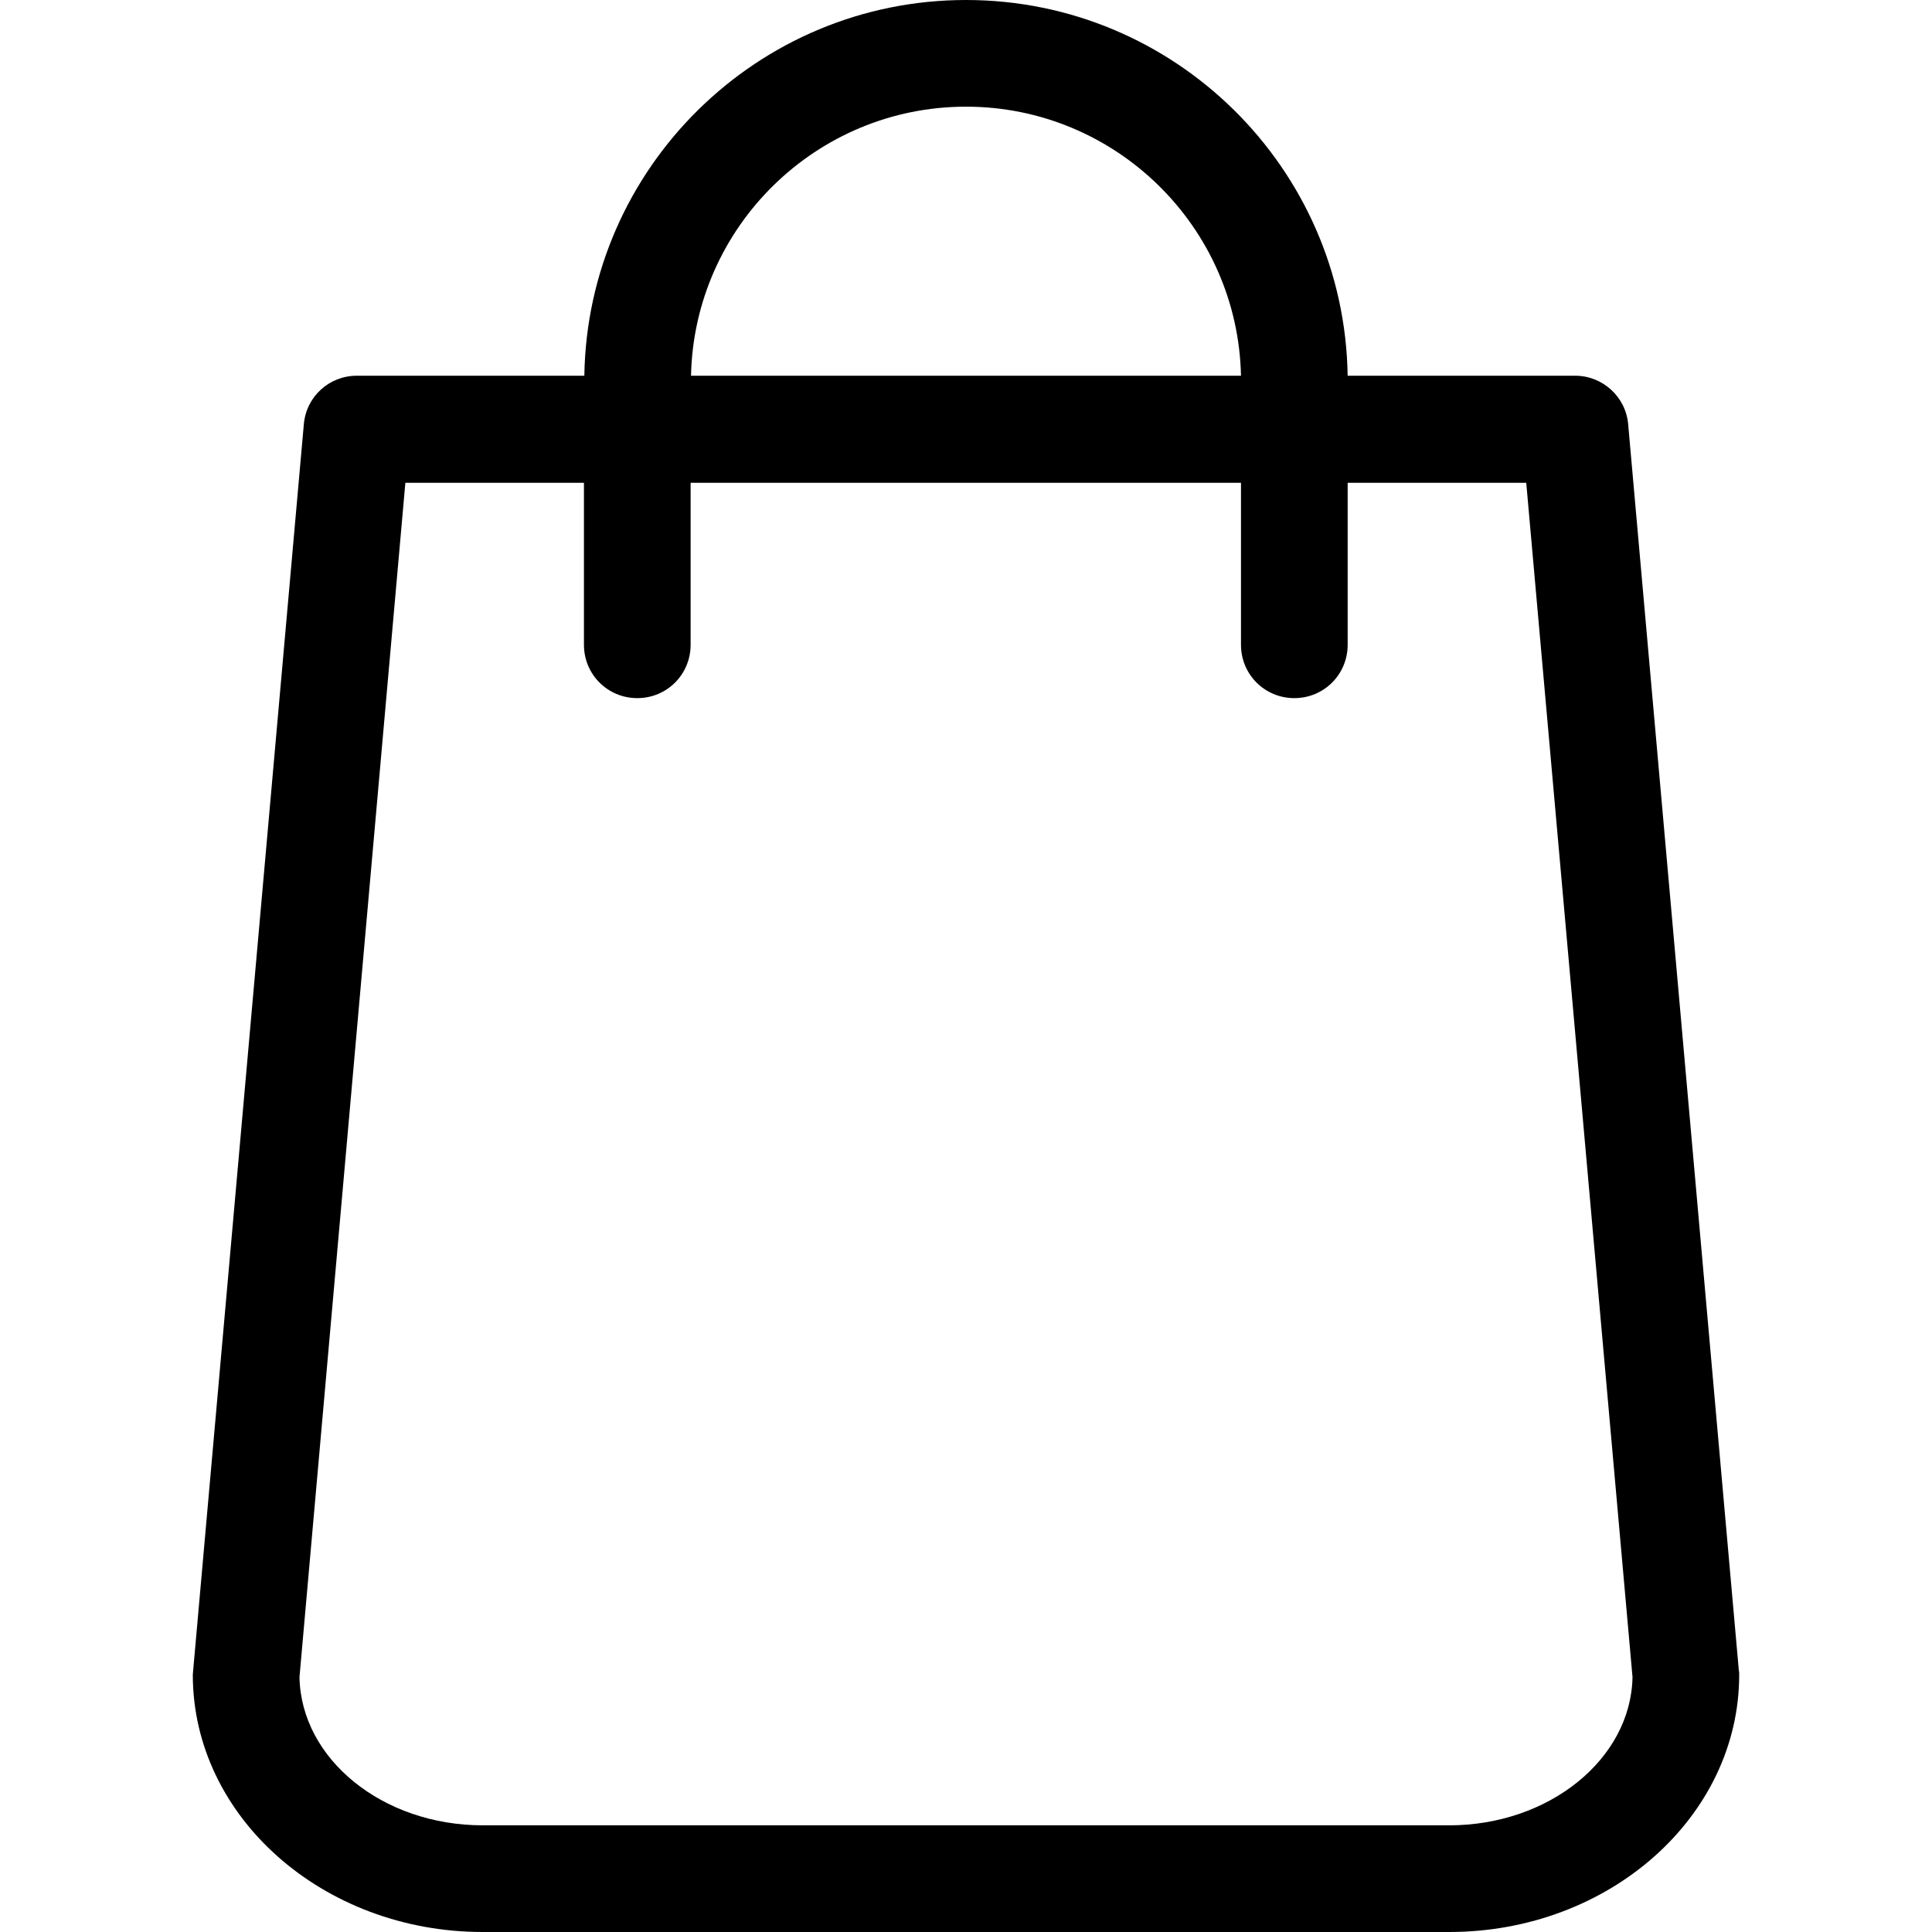
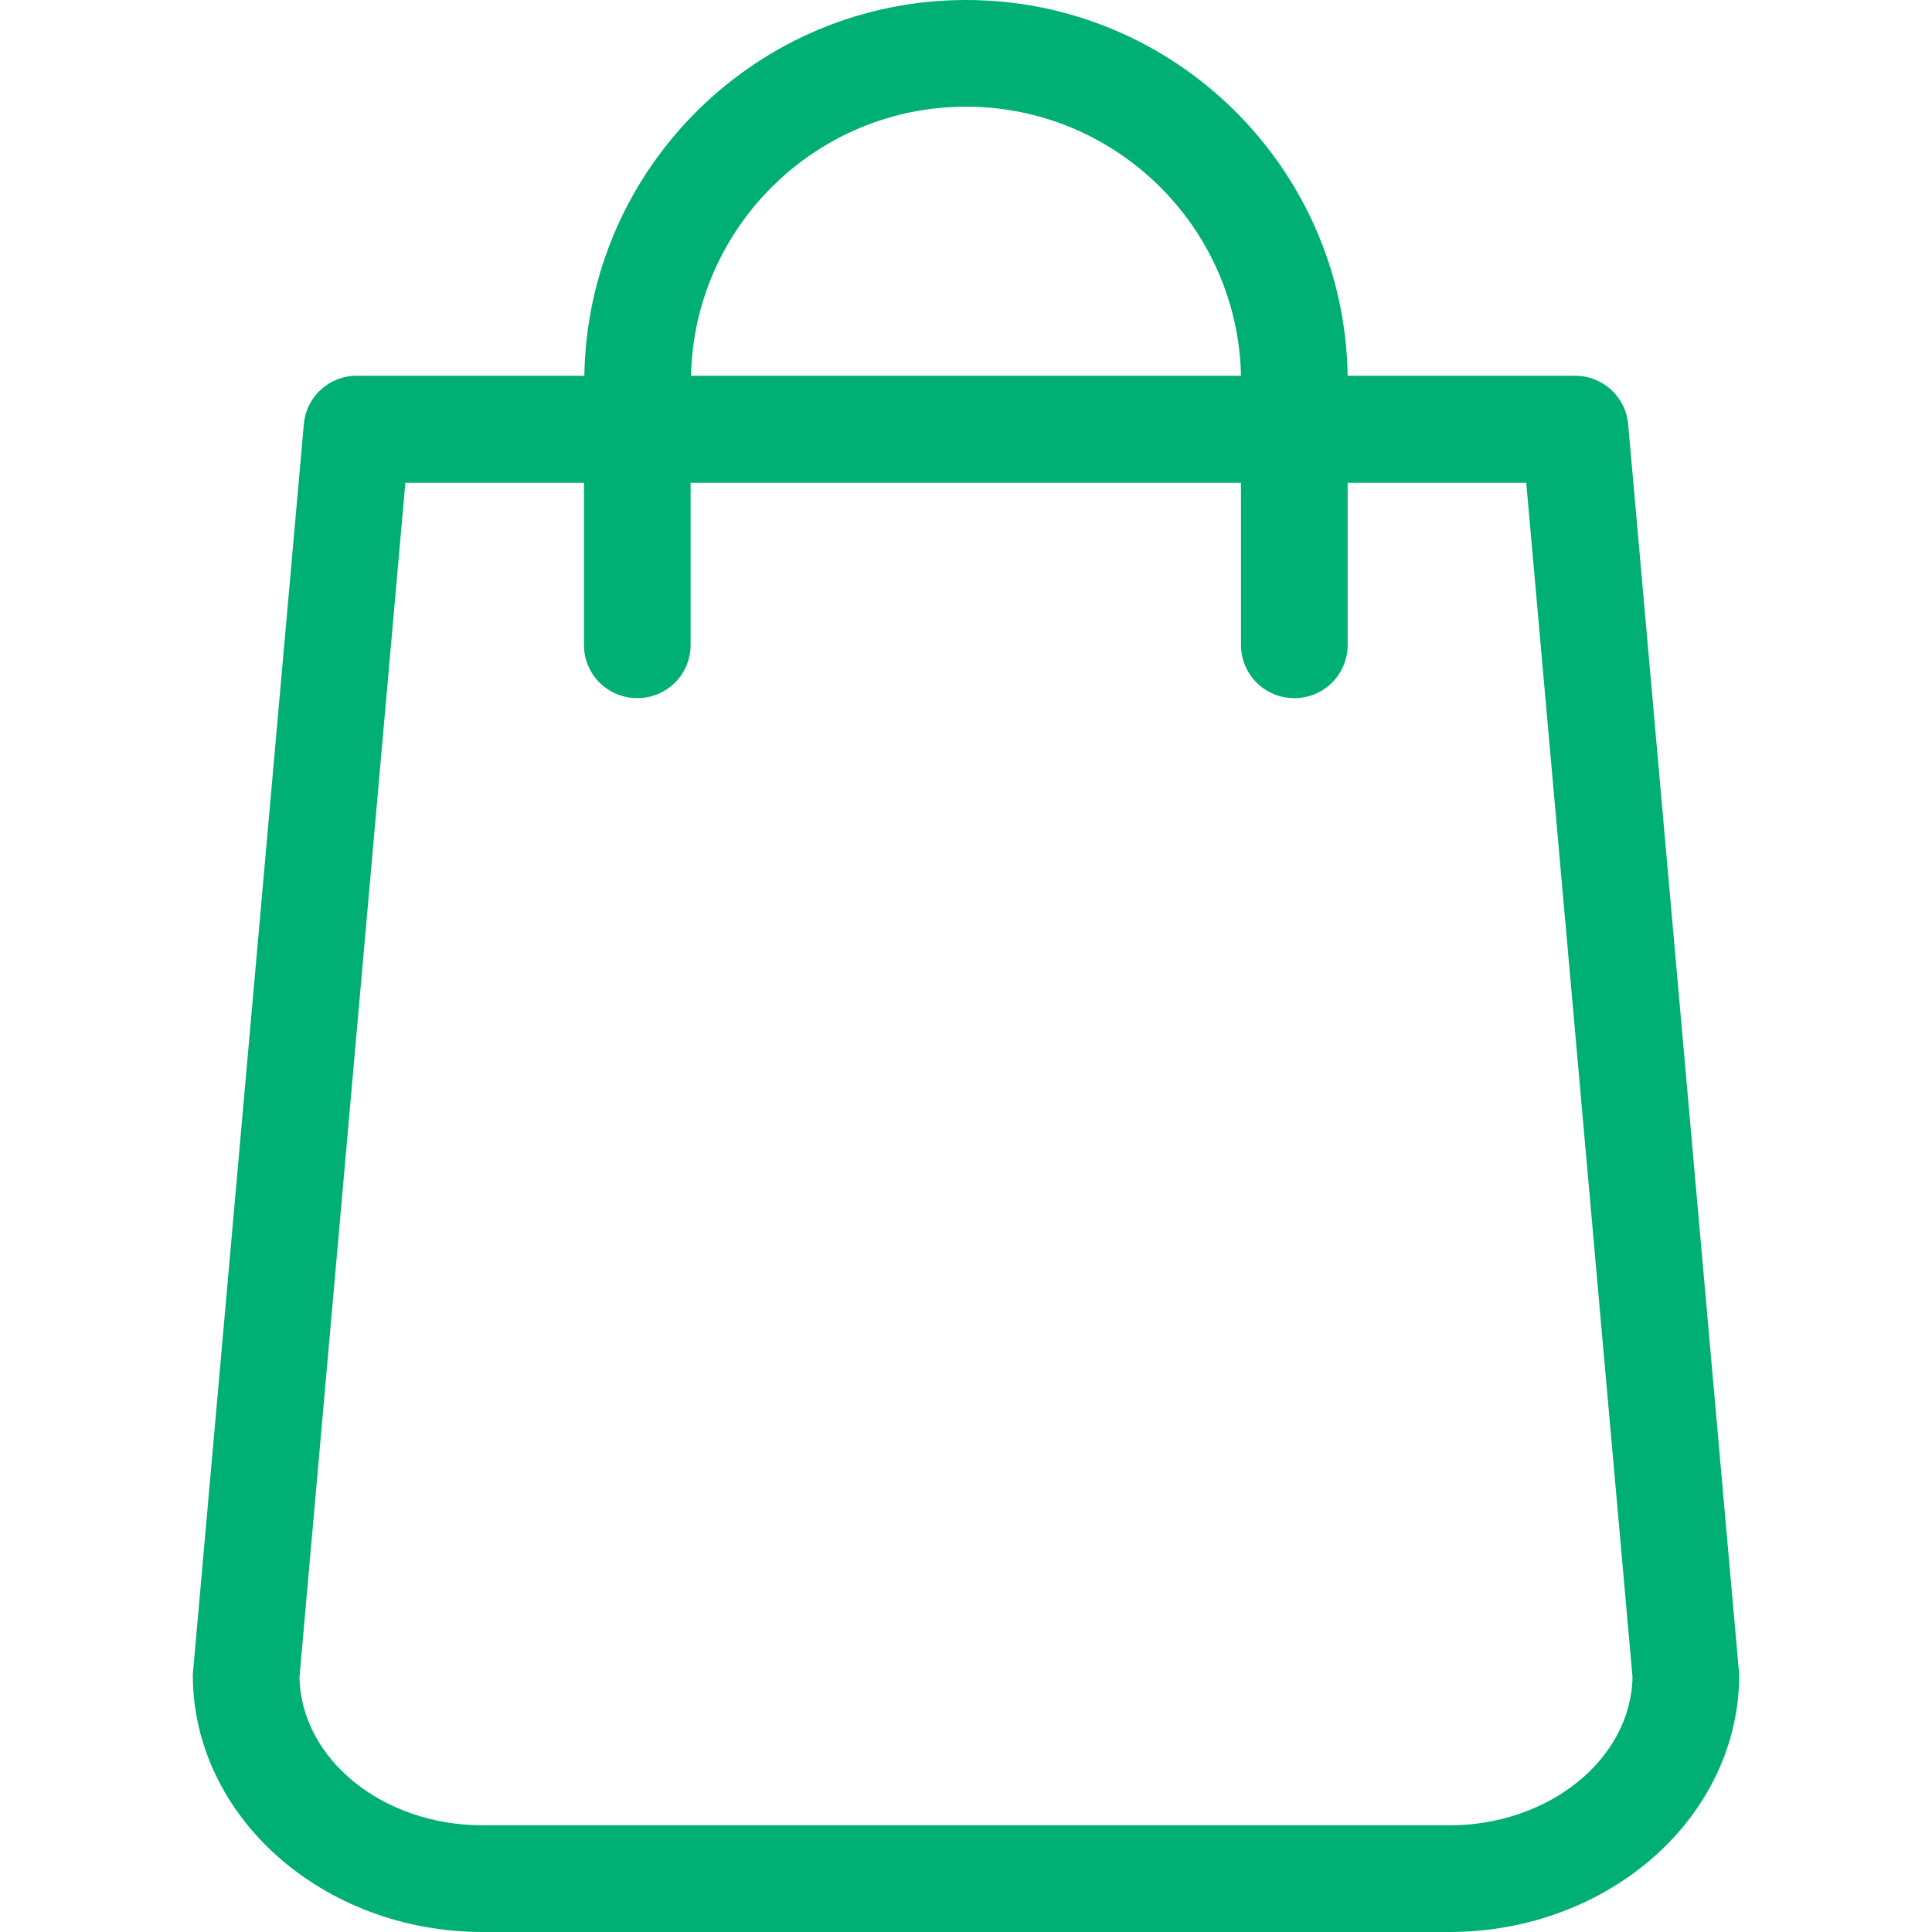
<svg xmlns="http://www.w3.org/2000/svg" version="1.1" id="Capa_1" x="0px" y="0px" viewBox="0 0 489 489" style="enable-background:new 0 0 489 489;" xml:space="preserve">
+   <style type="text/css">
+ 	.st0{fill:#00AF73;}
+ </style>
  <g>
-     <path d="M440.1,422.7l-28-315.3c-0.6-7-6.5-12.3-13.4-12.3h-57.6C340.3,42.5,297.3,0,244.5,0s-95.8,42.5-96.6,95.1H90.3   c-7,0-12.8,5.3-13.4,12.3l-28,315.3c0,0.4-0.1,0.8-0.1,1.2c0,35.9,32.9,65.1,73.4,65.1h244.6c40.5,0,73.4-29.2,73.4-65.1   C440.2,423.5,440.2,423.1,440.1,422.7z M244.5,27c37.9,0,68.8,30.4,69.6,68.1H174.9C175.7,57.4,206.6,27,244.5,27z M366.8,462   H122.2c-25.4,0-46-16.8-46.4-37.5l26.8-302.3h45.2v41c0,7.5,6,13.5,13.5,13.5s13.5-6,13.5-13.5v-41h139.3v41   c0,7.5,6,13.5,13.5,13.5s13.5-6,13.5-13.5v-41h45.2l26.9,302.3C412.8,445.2,392.1,462,366.8,462z" />
+     <path class="st0" d="M440.1,422.7l-28-315.3c-0.6-7-6.5-12.3-13.4-12.3h-57.6C340.3,42.5,297.3,0,244.5,0s-95.8,42.5-96.6,95.1   H90.3c-7,0-12.8,5.3-13.4,12.3l-28,315.3c0,0.4-0.1,0.8-0.1,1.2c0,35.9,32.9,65.1,73.4,65.1h244.6c40.5,0,73.4-29.2,73.4-65.1   C440.2,423.5,440.2,423.1,440.1,422.7z M244.5,27c37.9,0,68.8,30.4,69.6,68.1H174.9C175.7,57.4,206.6,27,244.5,27z M366.8,462   H122.2c-25.4,0-46-16.8-46.4-37.5l26.8-302.3h45.2v41c0,7.5,6,13.5,13.5,13.5s13.5-6,13.5-13.5v-41h139.3v41   c0,7.5,6,13.5,13.5,13.5s13.5-6,13.5-13.5v-41h45.2l26.9,302.3C412.8,445.2,392.1,462,366.8,462z" />
  </g>
-   <g>
- </g>
-   <g>
- </g>
-   <g>
- </g>
-   <g>
- </g>
-   <g>
- </g>
-   <g>
- </g>
-   <g>
- </g>
-   <g>
- </g>
-   <g>
- </g>
-   <g>
- </g>
-   <g>
- </g>
-   <g>
- </g>
-   <g>
- </g>
-   <g>
- </g>
-   <g>
- </g>
</svg>
